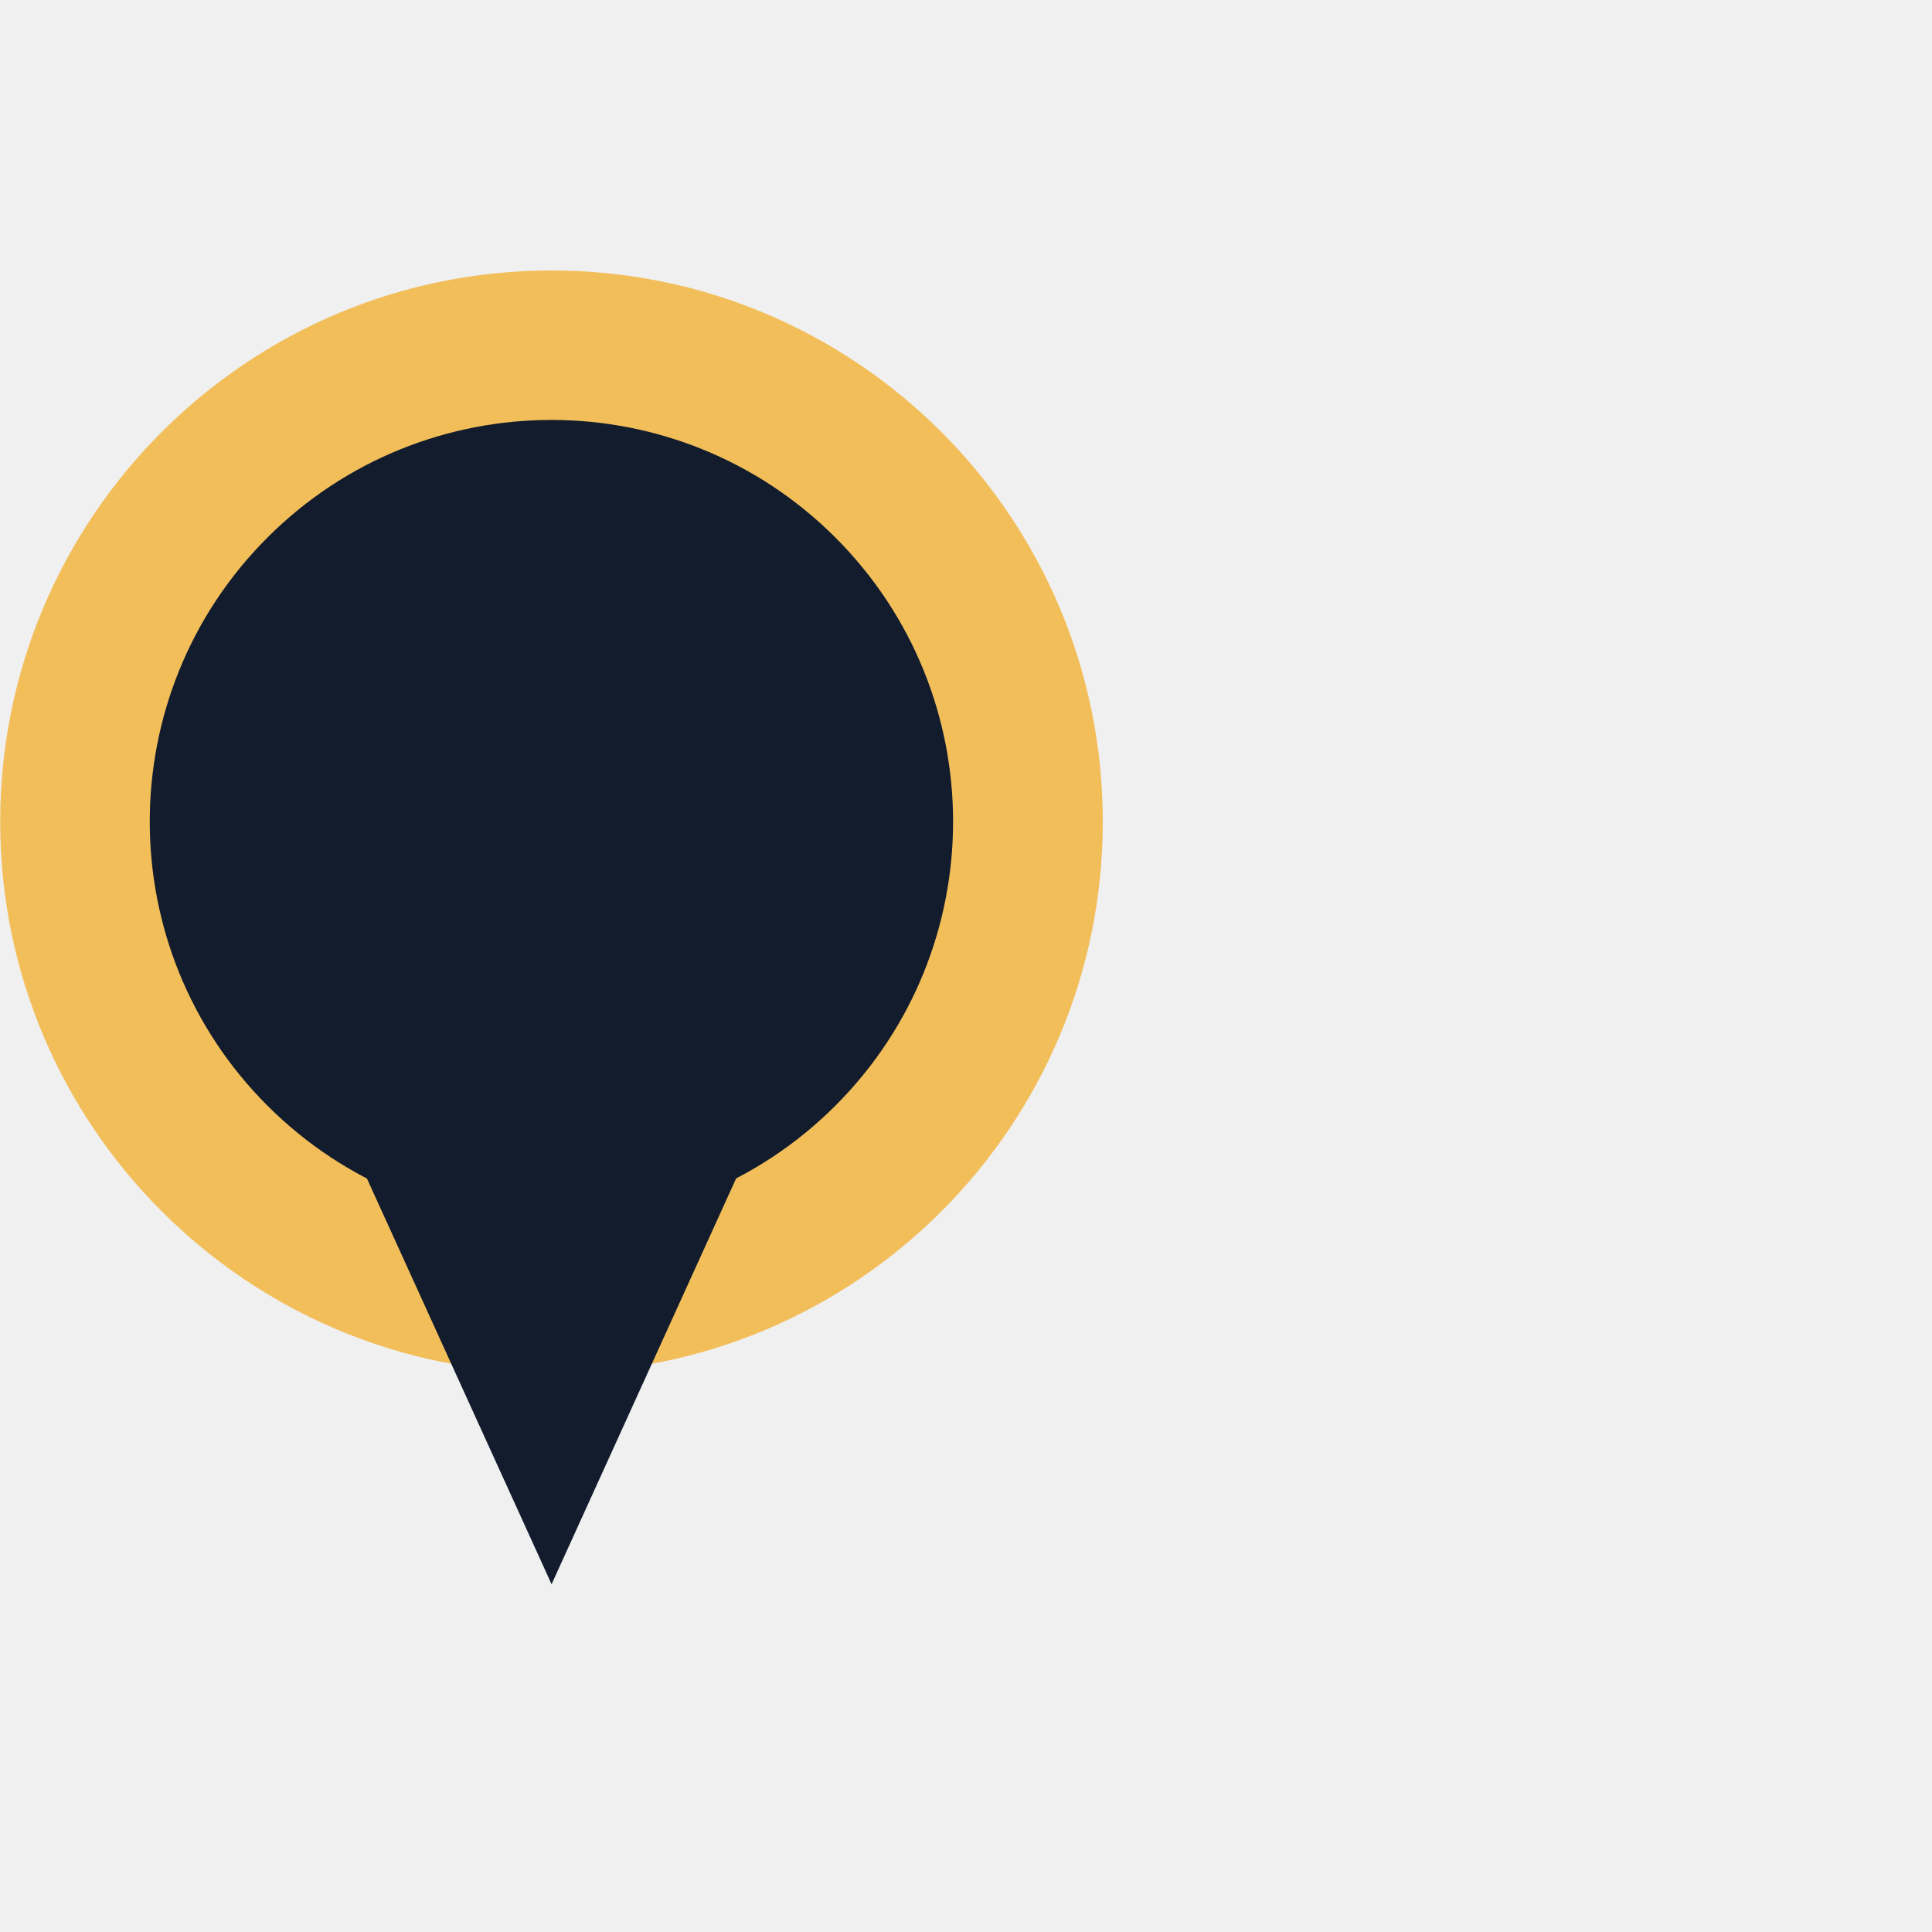
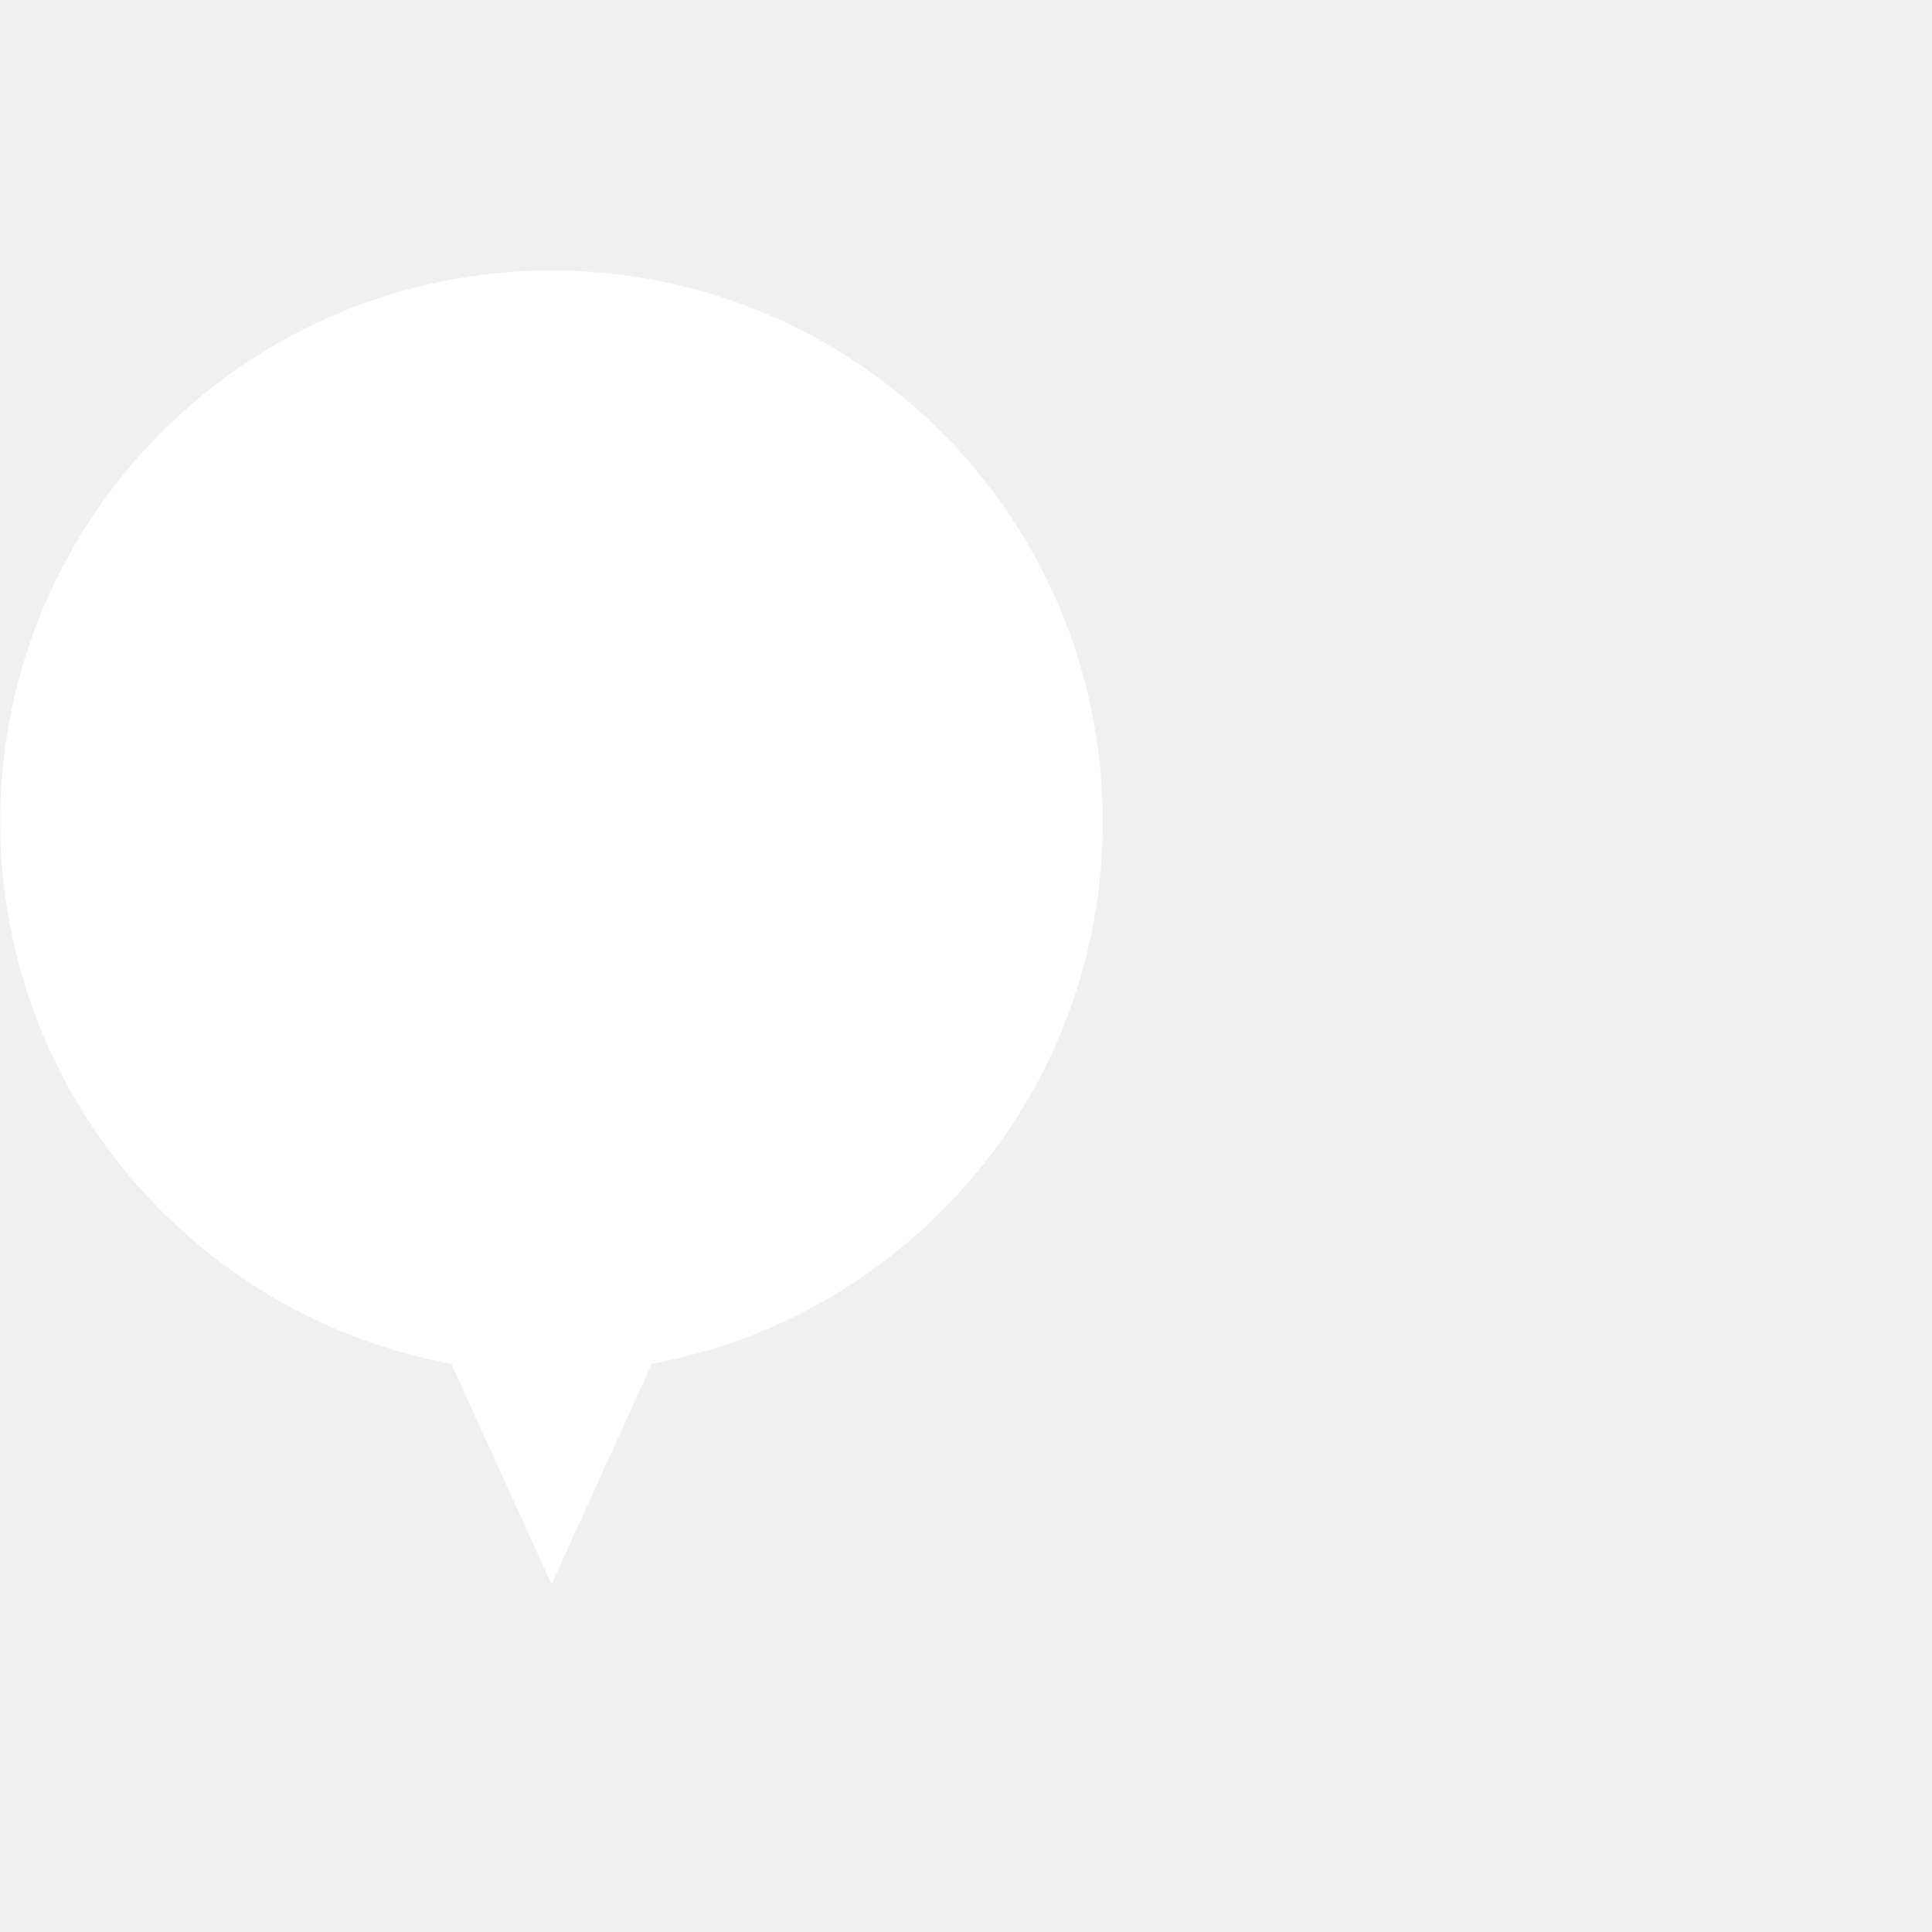
<svg xmlns="http://www.w3.org/2000/svg" version="1.1" viewBox="325 100 100 100">
  <defs>
    <style>
      .cls-56 {
-         fill: #F2BE5A; // saffron
+         fill: #FFFFFF; 
      }

      .cls-46 {
-         fill: #121C2D; // dark blue
+         fill: #FFFFFF; 
      }
    </style>
  </defs>
  <g>
    <path class="cls-56" d="M382.08,142.53c0,15.76-12.78,28.53-28.53,28.53s-28.54-12.78-28.54-28.53,12.78-28.53,28.54-28.53,28.53,12.78,28.53,28.53Z" />
    <circle class="cls-46" cx="353.55" cy="142.53" r="20.79" transform="translate(2.76 291.74) rotate(-45)" />
    <polygon class="cls-46" points="353.55 182 366.06 154.49 341.03 154.49 353.55 182" />
  </g>
</svg>
